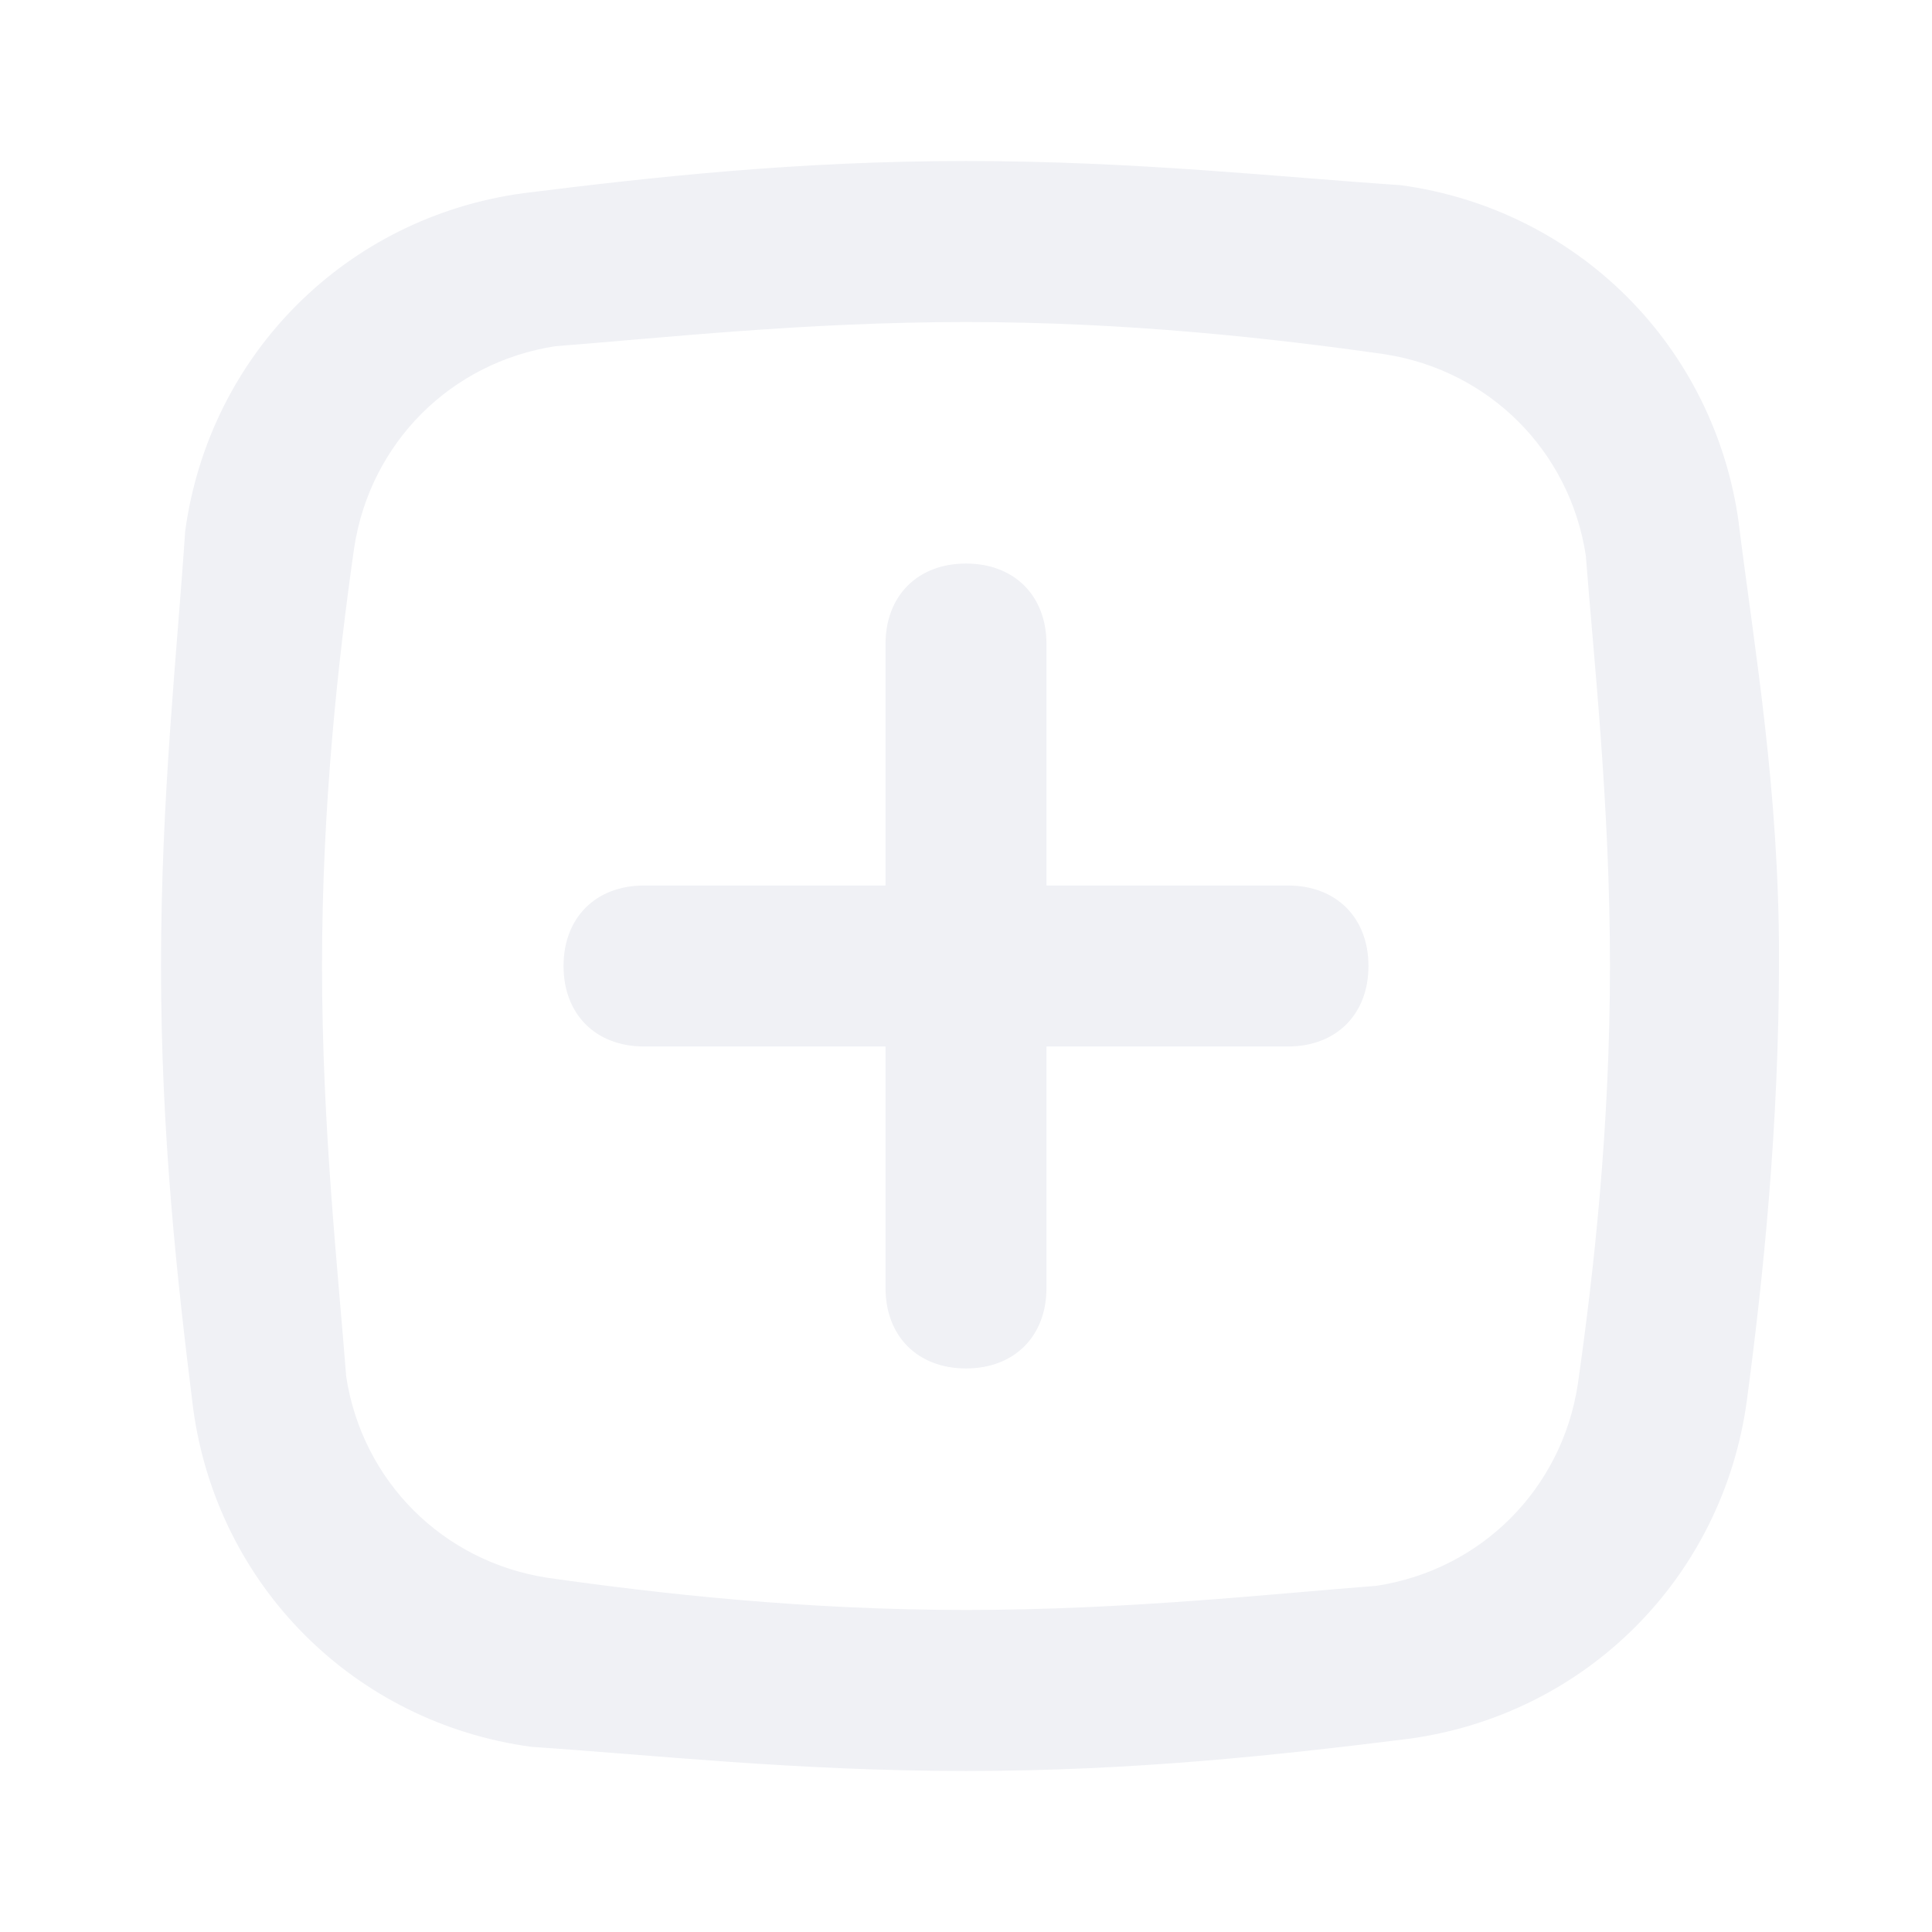
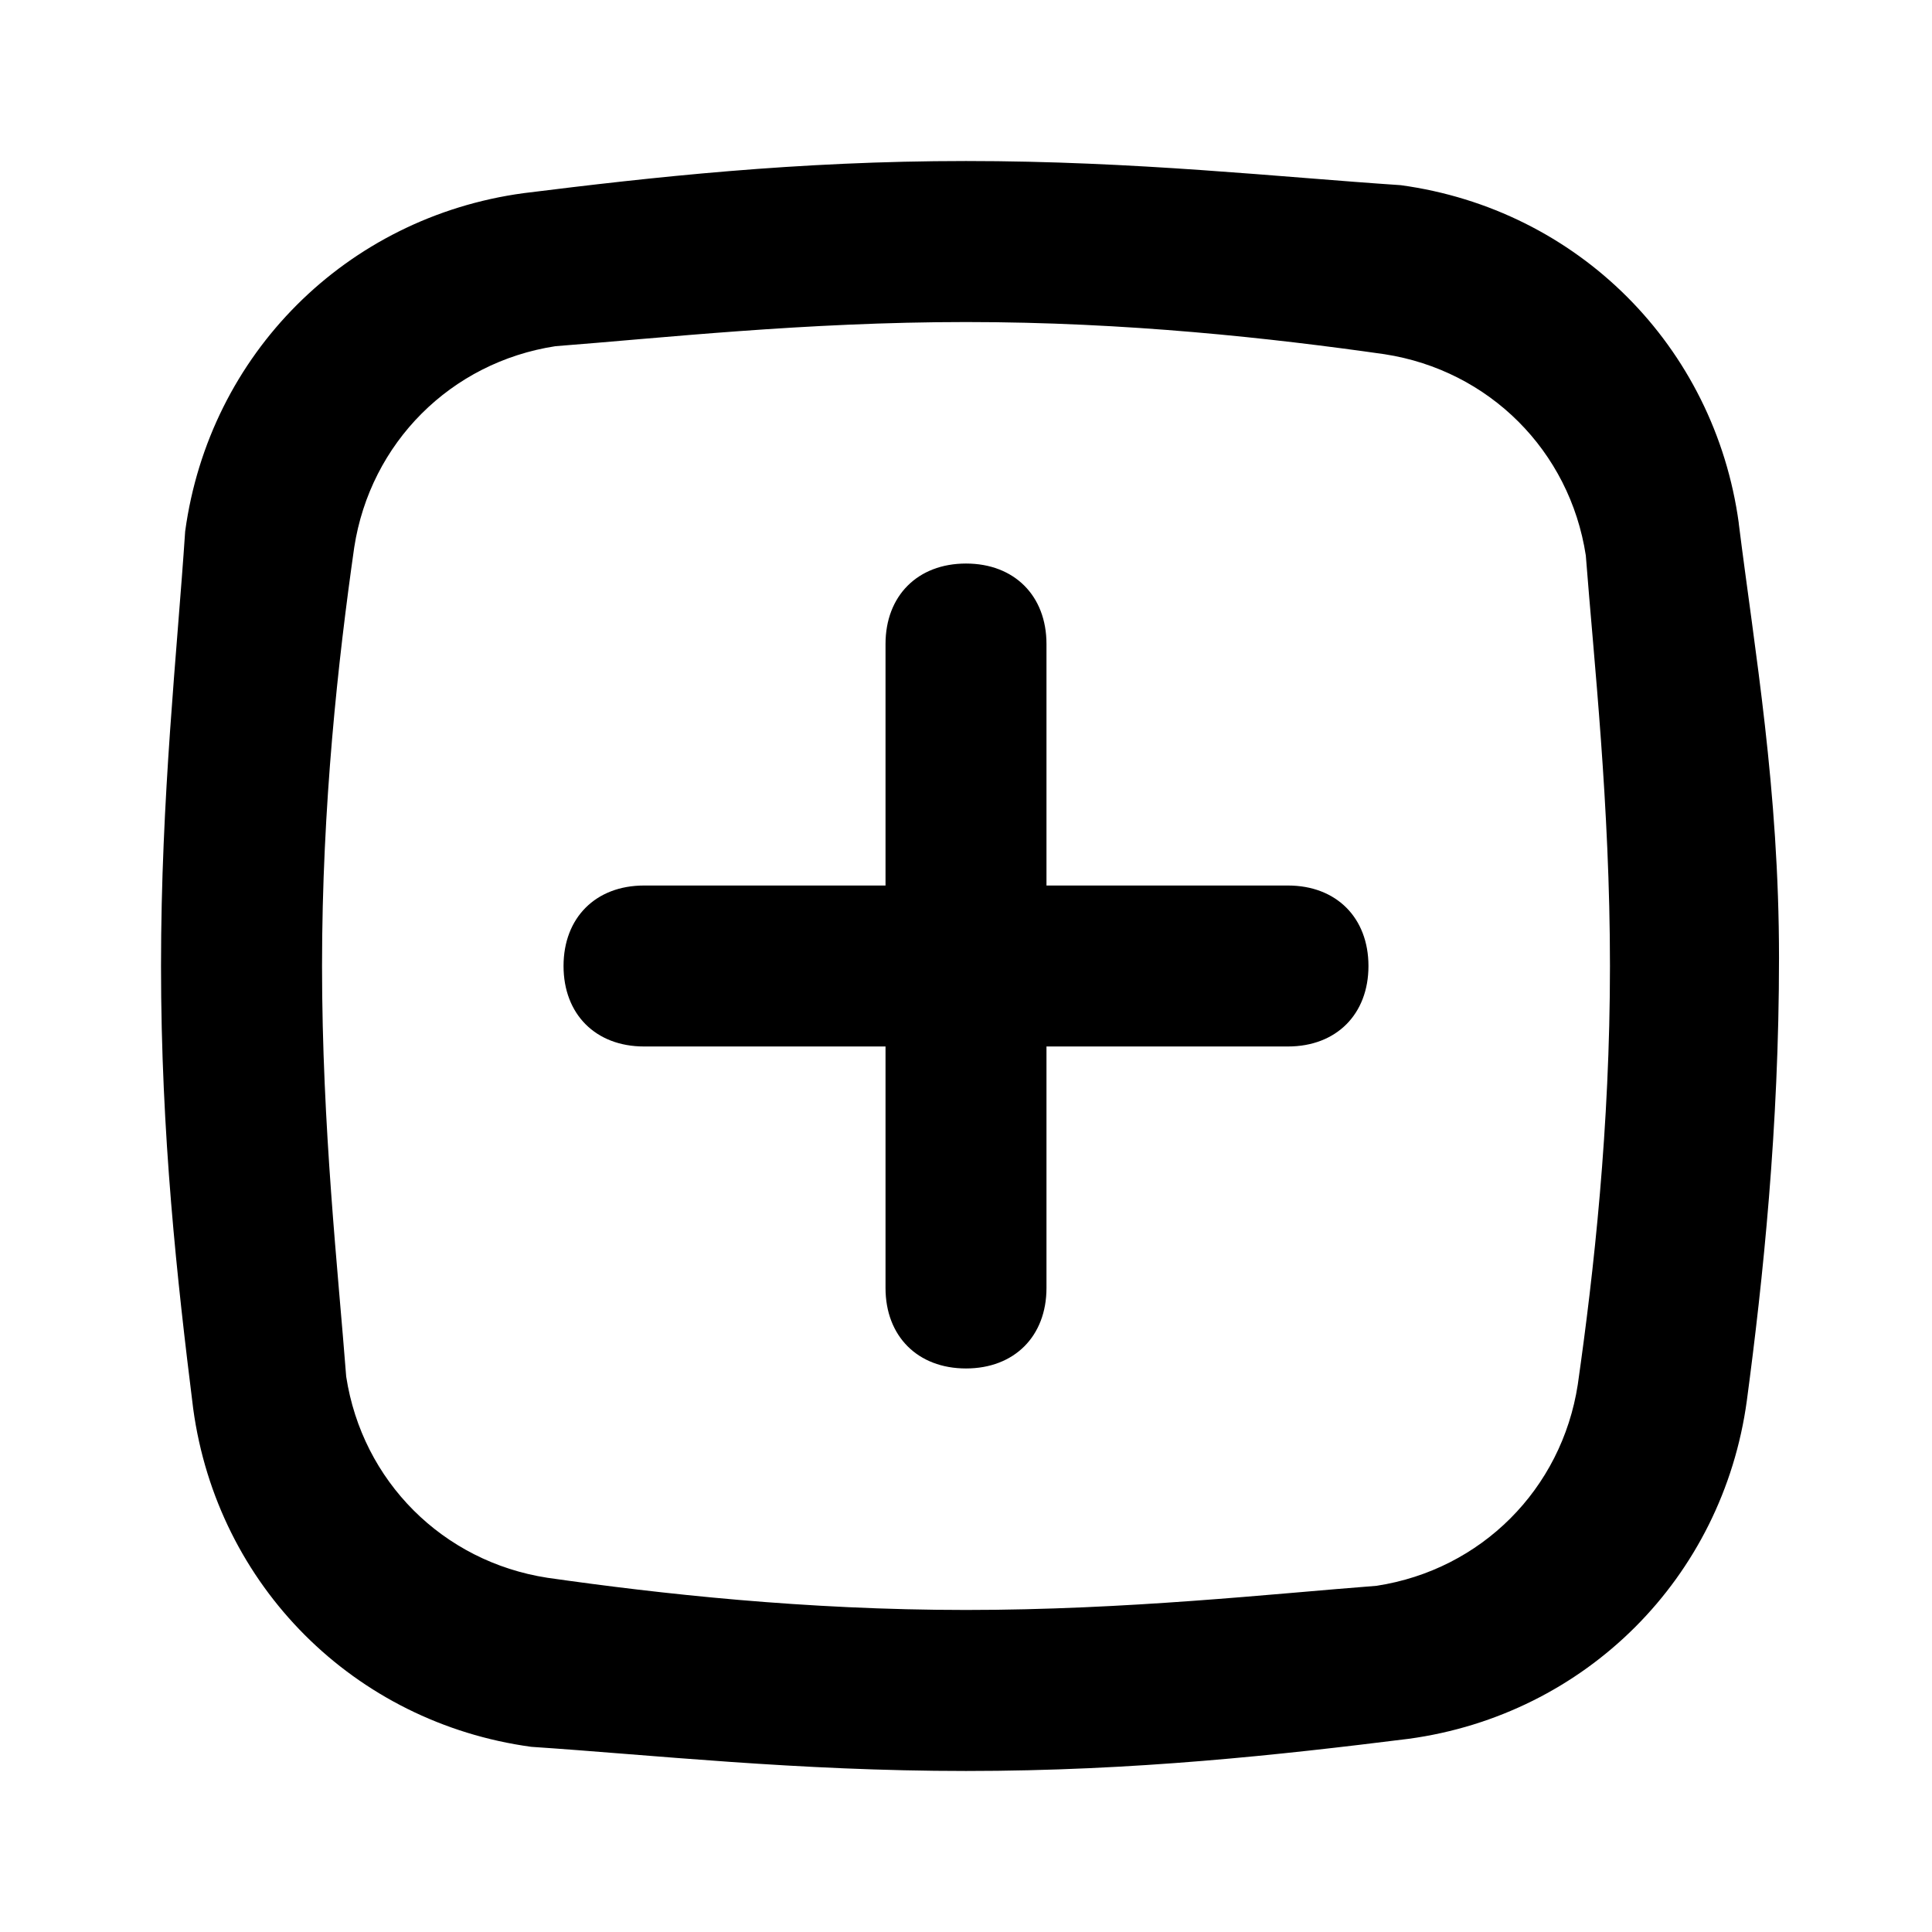
<svg xmlns="http://www.w3.org/2000/svg" version="1.1" width="32" height="32" viewBox="0 0 32 32">
-   <path fill="#f0f1f5" d="M28.8 8.667c-0.4-2.933-2.667-5.2-5.6-5.6-2-0.133-4.4-0.4-7.2-0.4s-5.2 0.267-7.333 0.533c-2.933 0.4-5.2 2.667-5.6 5.6-0.133 2-0.4 4.4-0.4 7.2s0.267 5.2 0.533 7.333c0.4 2.933 2.667 5.2 5.6 5.6 2 0.133 4.4 0.4 7.2 0.4s5.2-0.267 7.333-0.533c2.933-0.4 5.2-2.667 5.6-5.6 0.267-2 0.533-4.533 0.533-7.333s-0.4-5.067-0.667-7.2zM26.133 22.933c-0.267 1.733-1.6 3.067-3.333 3.333-1.733 0.133-4.133 0.4-6.8 0.4s-5.067-0.267-6.933-0.533c-1.733-0.267-3.067-1.6-3.333-3.333-0.133-1.733-0.4-4.133-0.4-6.8s0.267-5.067 0.533-6.933c0.267-1.733 1.6-3.067 3.333-3.333 1.733-0.133 4.133-0.4 6.8-0.4s5.067 0.267 6.933 0.533c1.733 0.267 3.067 1.6 3.333 3.333 0.133 1.733 0.4 4.133 0.4 6.8s-0.267 5.067-0.533 6.933z" />
-   <path fill="#f0f1f5" d="M21.333 14.667h-4v-4c0-0.8-0.533-1.333-1.333-1.333s-1.333 0.533-1.333 1.333v4h-4c-0.8 0-1.333 0.533-1.333 1.333s0.533 1.333 1.333 1.333h4v4c0 0.8 0.533 1.333 1.333 1.333s1.333-0.533 1.333-1.333v-4h4c0.8 0 1.333-0.533 1.333-1.333s-0.533-1.333-1.333-1.333z" />
+   <path d="M28.8 8.667c-0.4-2.933-2.667-5.2-5.6-5.6-2-0.133-4.4-0.4-7.2-0.4s-5.2 0.267-7.333 0.533c-2.933 0.4-5.2 2.667-5.6 5.6-0.133 2-0.4 4.4-0.4 7.2s0.267 5.2 0.533 7.333c0.4 2.933 2.667 5.2 5.6 5.6 2 0.133 4.4 0.4 7.2 0.4s5.2-0.267 7.333-0.533c2.933-0.4 5.2-2.667 5.6-5.6 0.267-2 0.533-4.533 0.533-7.333s-0.4-5.067-0.667-7.2zM26.133 22.933c-0.267 1.733-1.6 3.067-3.333 3.333-1.733 0.133-4.133 0.4-6.8 0.4s-5.067-0.267-6.933-0.533c-1.733-0.267-3.067-1.6-3.333-3.333-0.133-1.733-0.4-4.133-0.4-6.8s0.267-5.067 0.533-6.933c0.267-1.733 1.6-3.067 3.333-3.333 1.733-0.133 4.133-0.4 6.8-0.4s5.067 0.267 6.933 0.533c1.733 0.267 3.067 1.6 3.333 3.333 0.133 1.733 0.4 4.133 0.4 6.8s-0.267 5.067-0.533 6.933z" />
+   <path d="M21.333 14.667h-4v-4c0-0.8-0.533-1.333-1.333-1.333s-1.333 0.533-1.333 1.333v4h-4c-0.8 0-1.333 0.533-1.333 1.333s0.533 1.333 1.333 1.333h4v4c0 0.8 0.533 1.333 1.333 1.333s1.333-0.533 1.333-1.333v-4h4c0.8 0 1.333-0.533 1.333-1.333s-0.533-1.333-1.333-1.333z" />
</svg>
